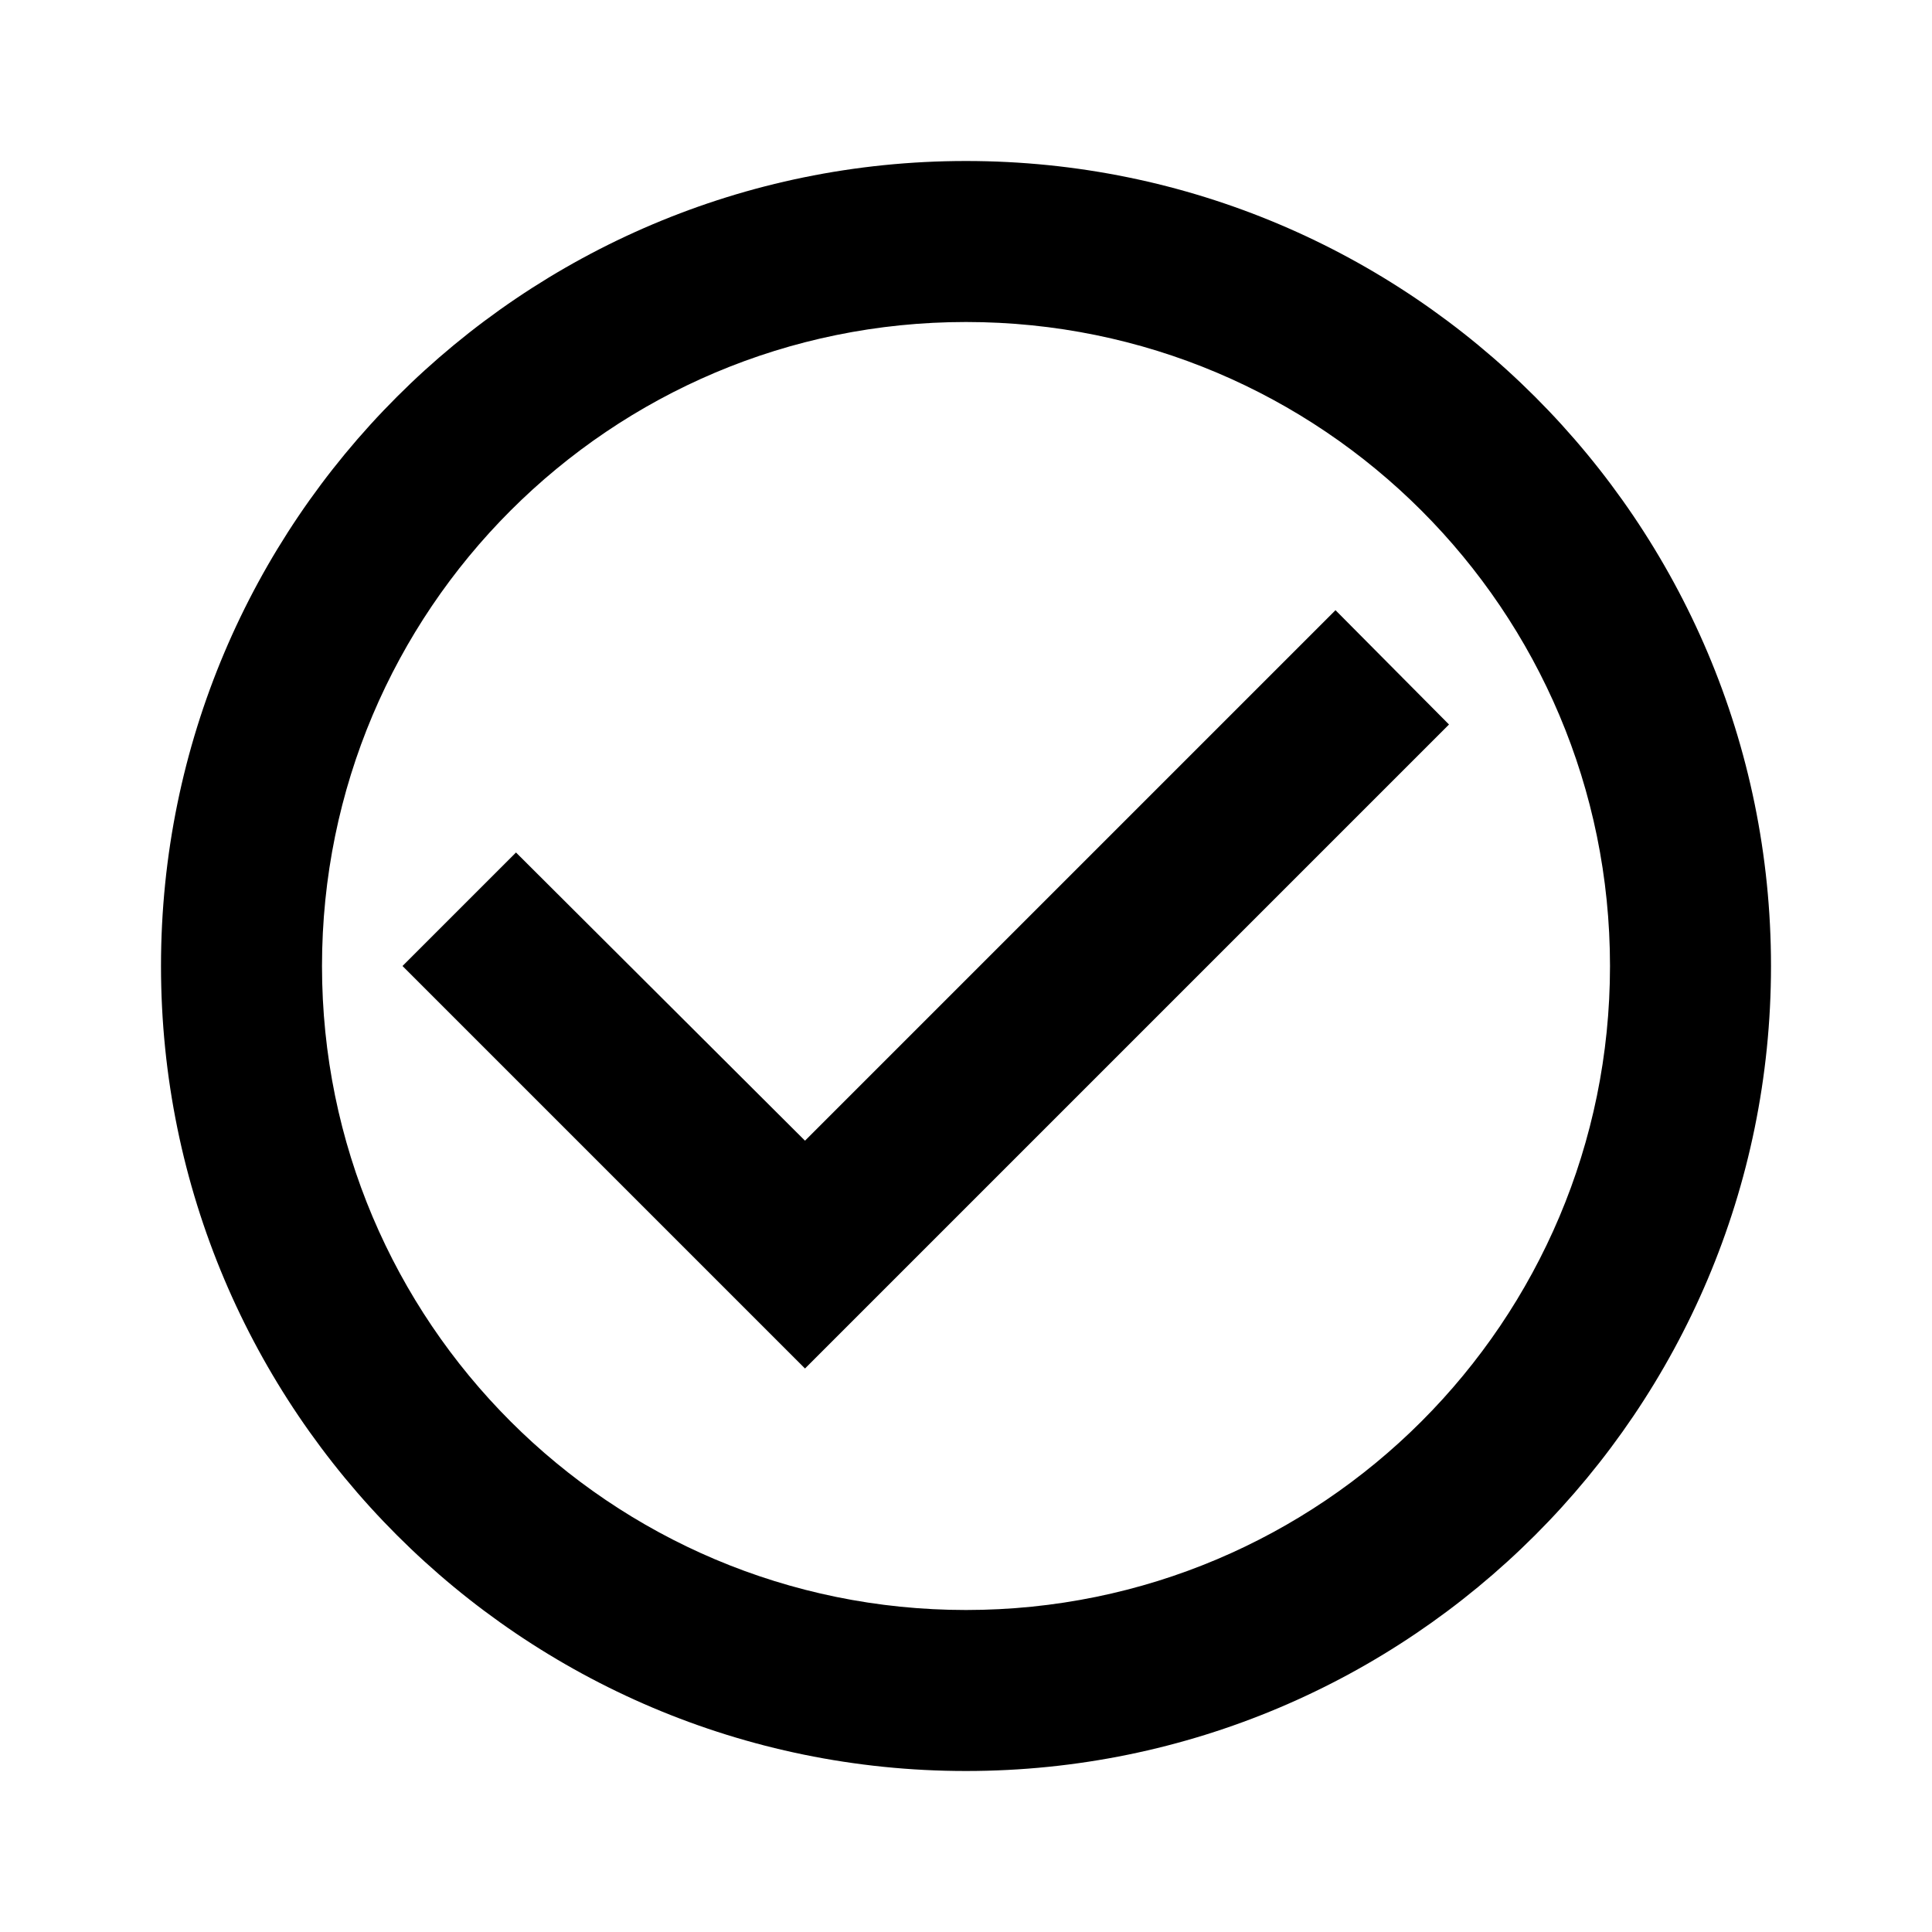
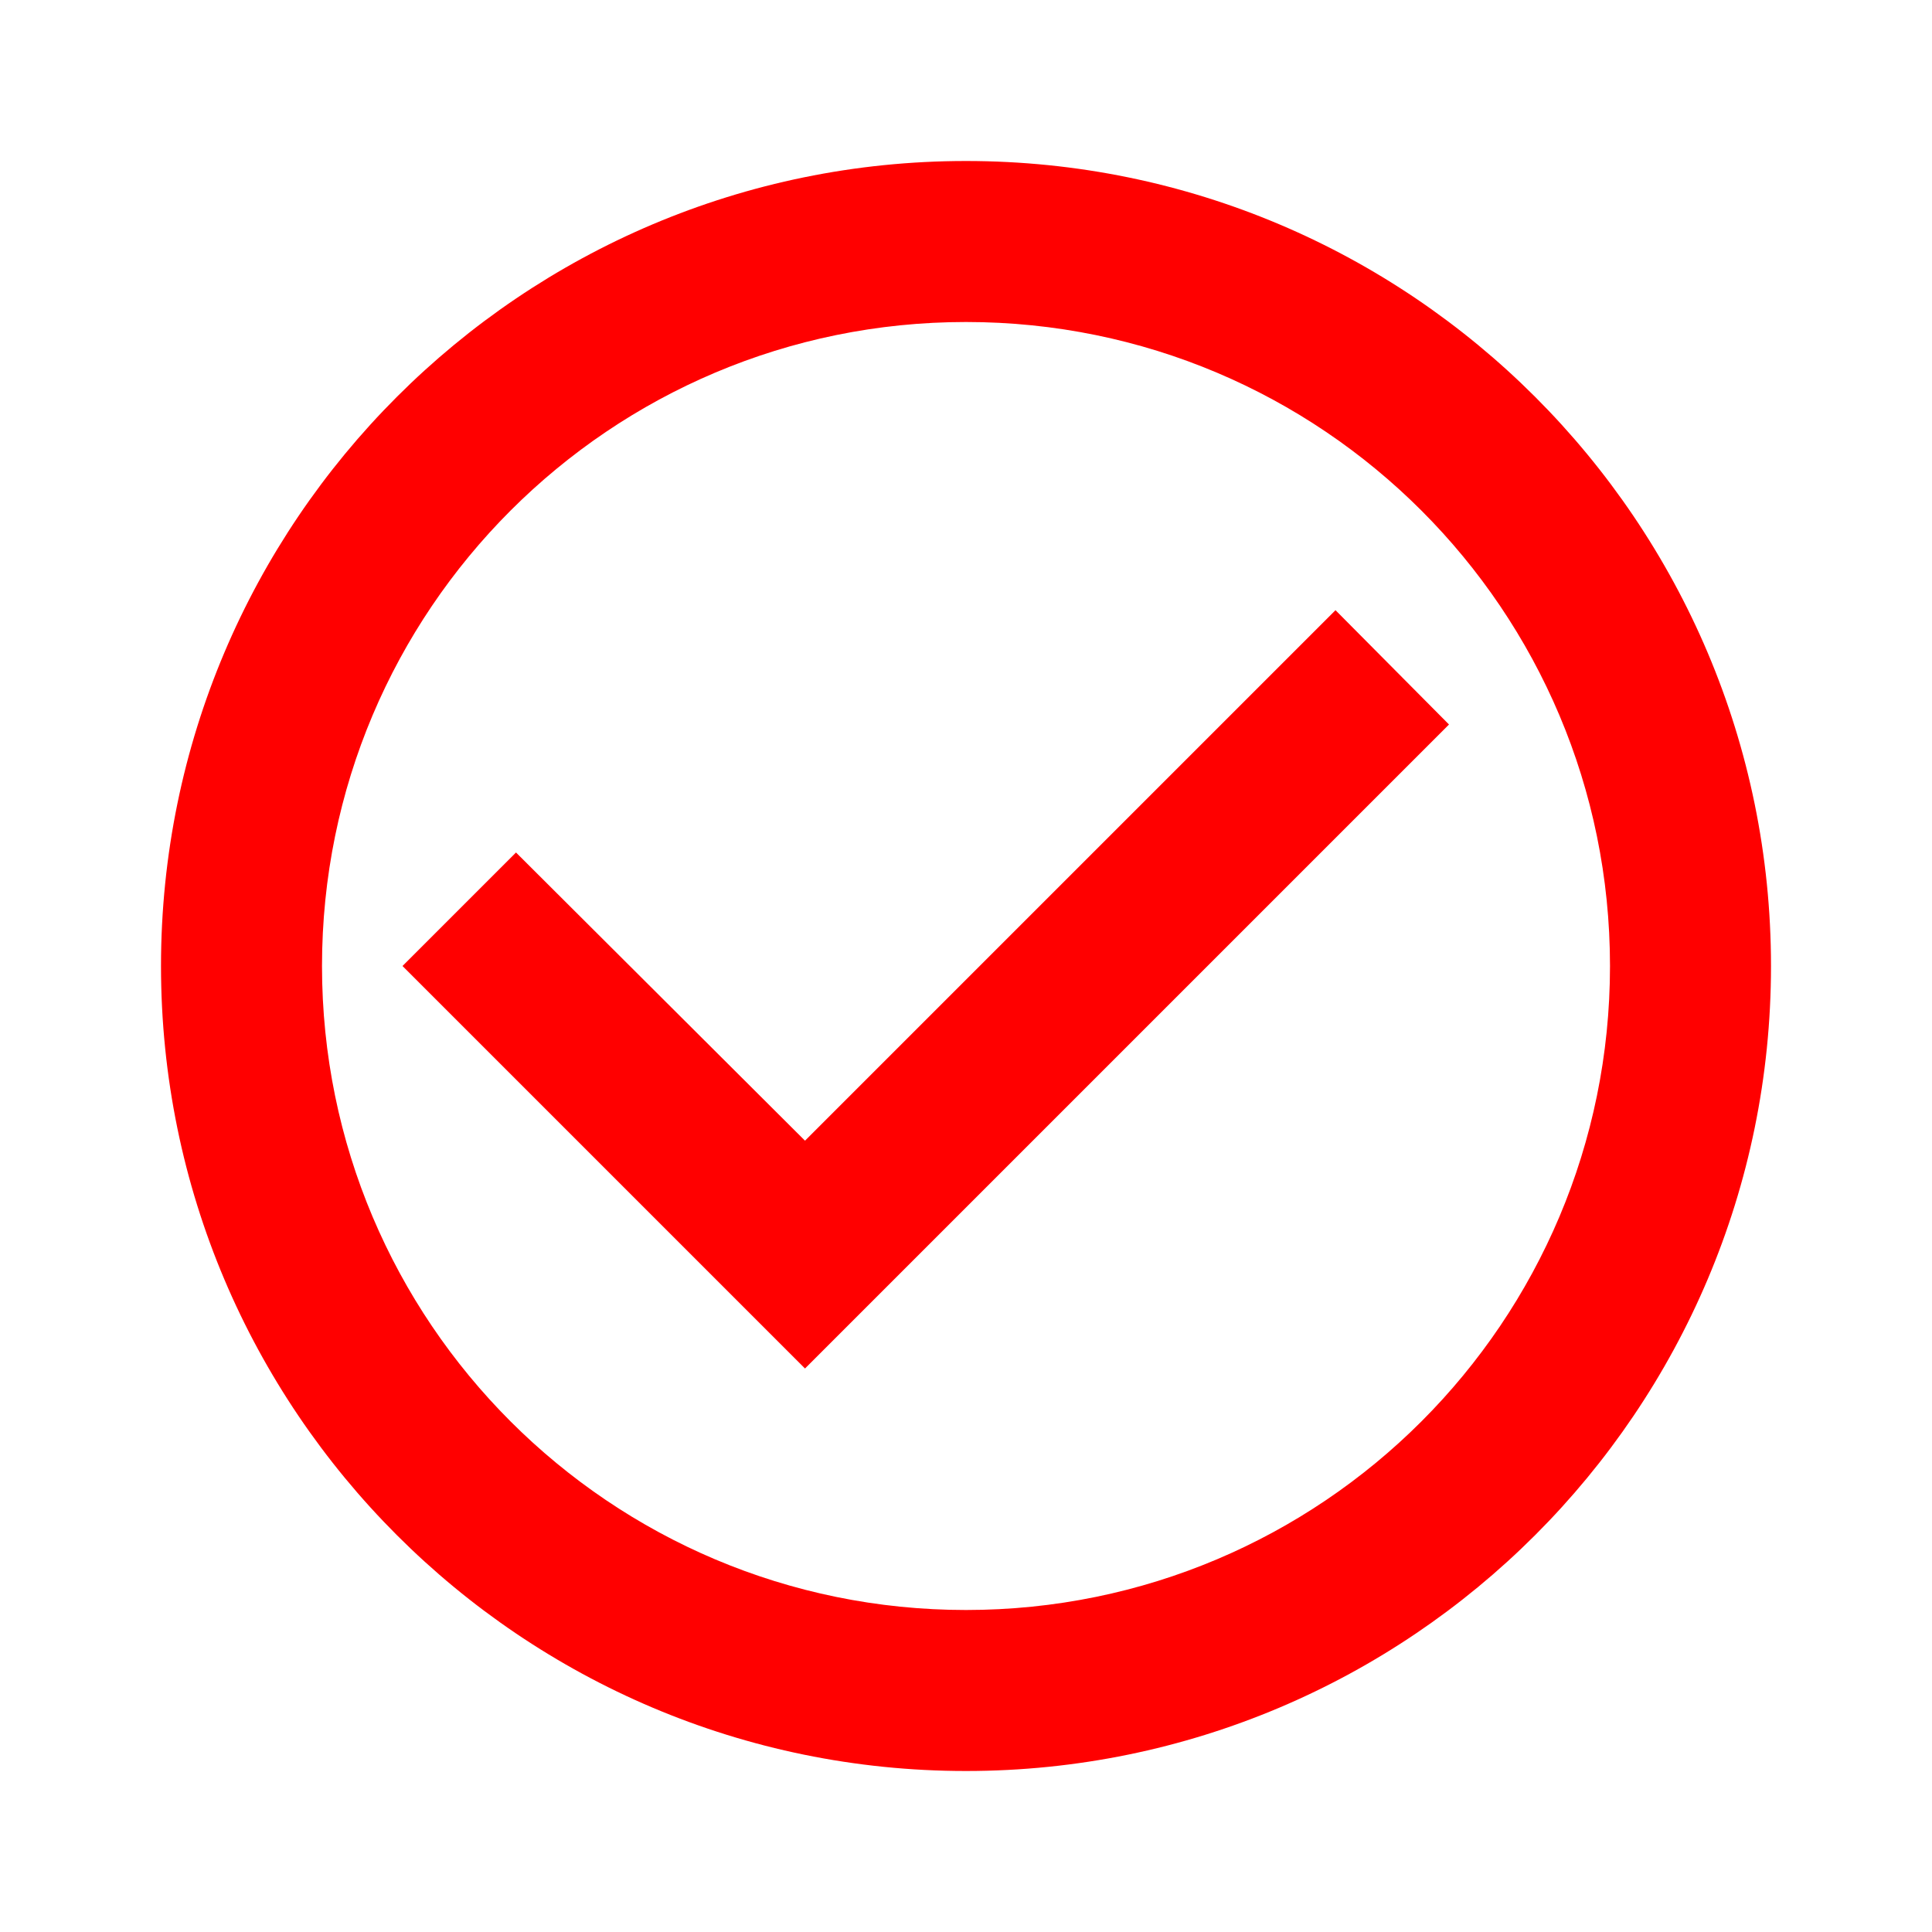
- <svg xmlns="http://www.w3.org/2000/svg" viewBox="0 0 24 24" fill="black" width="18px" height="18px">
+ <svg xmlns="http://www.w3.org/2000/svg" viewBox="0 0 24 24" fill="red" width="18px" height="18px">
  <path d="M0 0h24v24H0V0zm0 0h24v24H0V0z" fill="none" />
  <path d="M16.59 7.58L10 14.17l-3.59-3.58L5 12l5 5 8-8zM12 2C6.48 2 2 6.48 2 12s4.48 10 10 10 10-4.48 10-10S17.52 2 12 2zm0 18c-4.42 0-8-3.58-8-8s3.58-8 8-8 8 3.58 8 8-3.58 8-8 8z" />
</svg>
